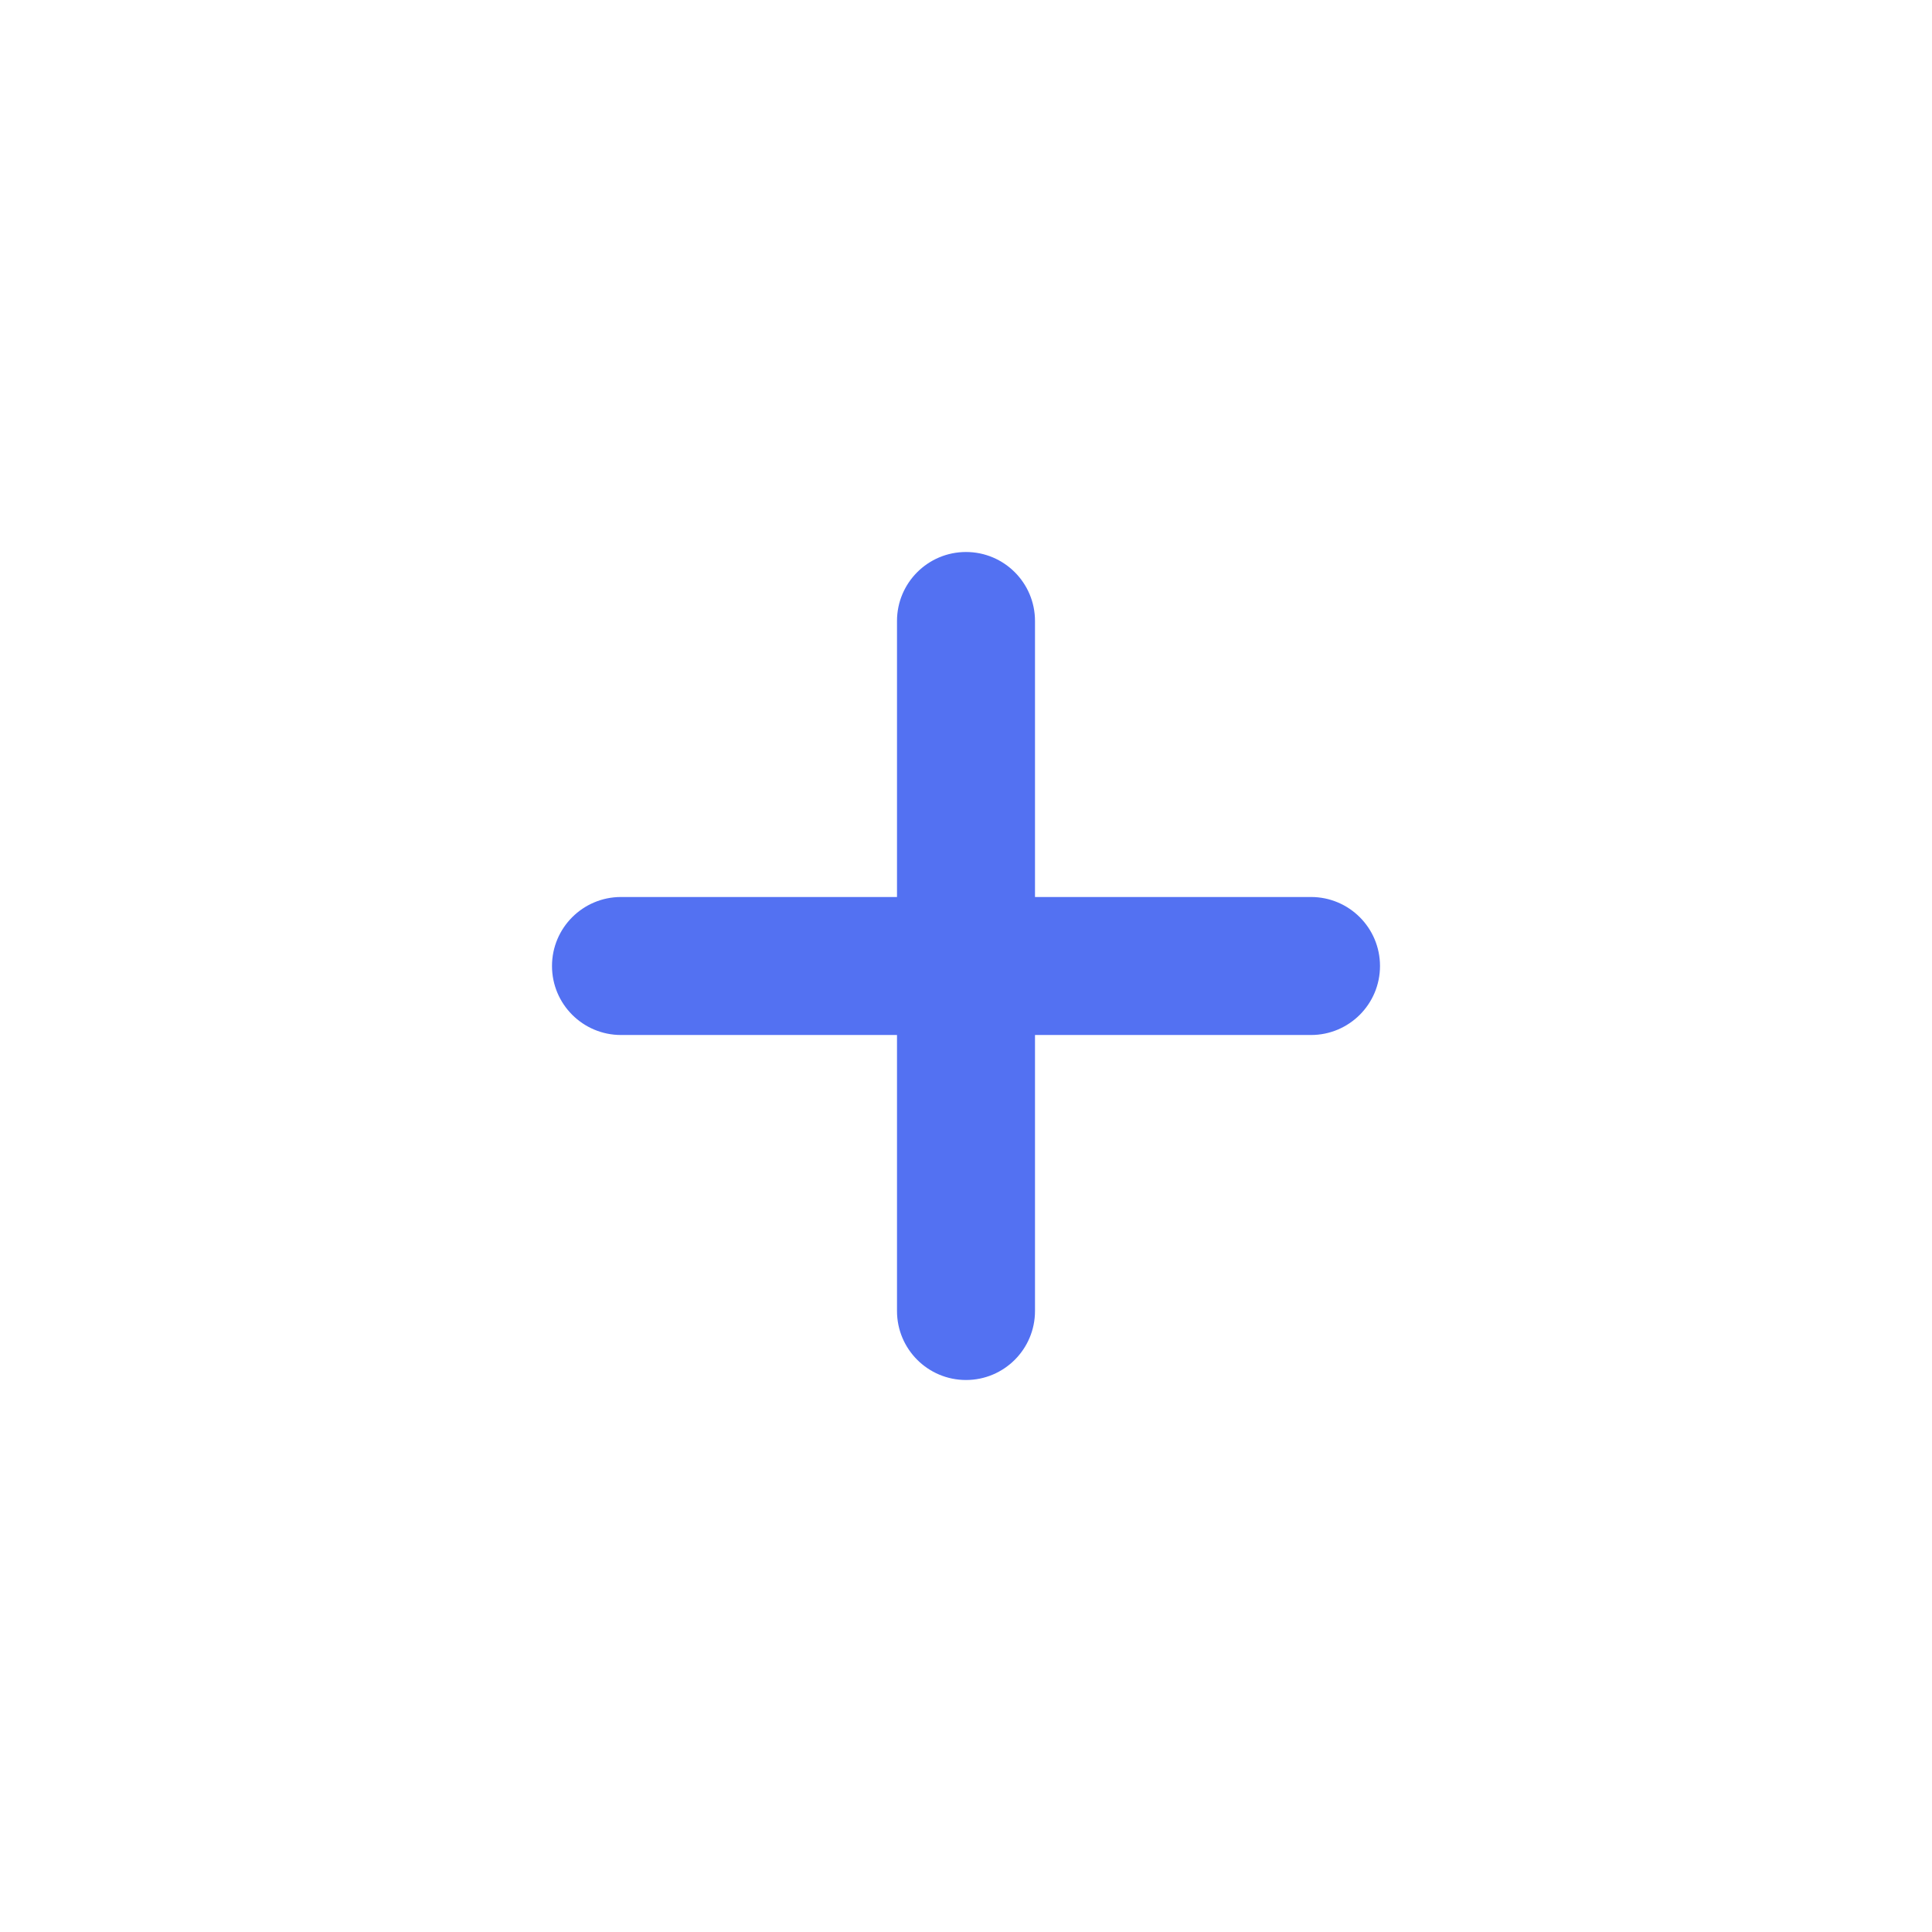
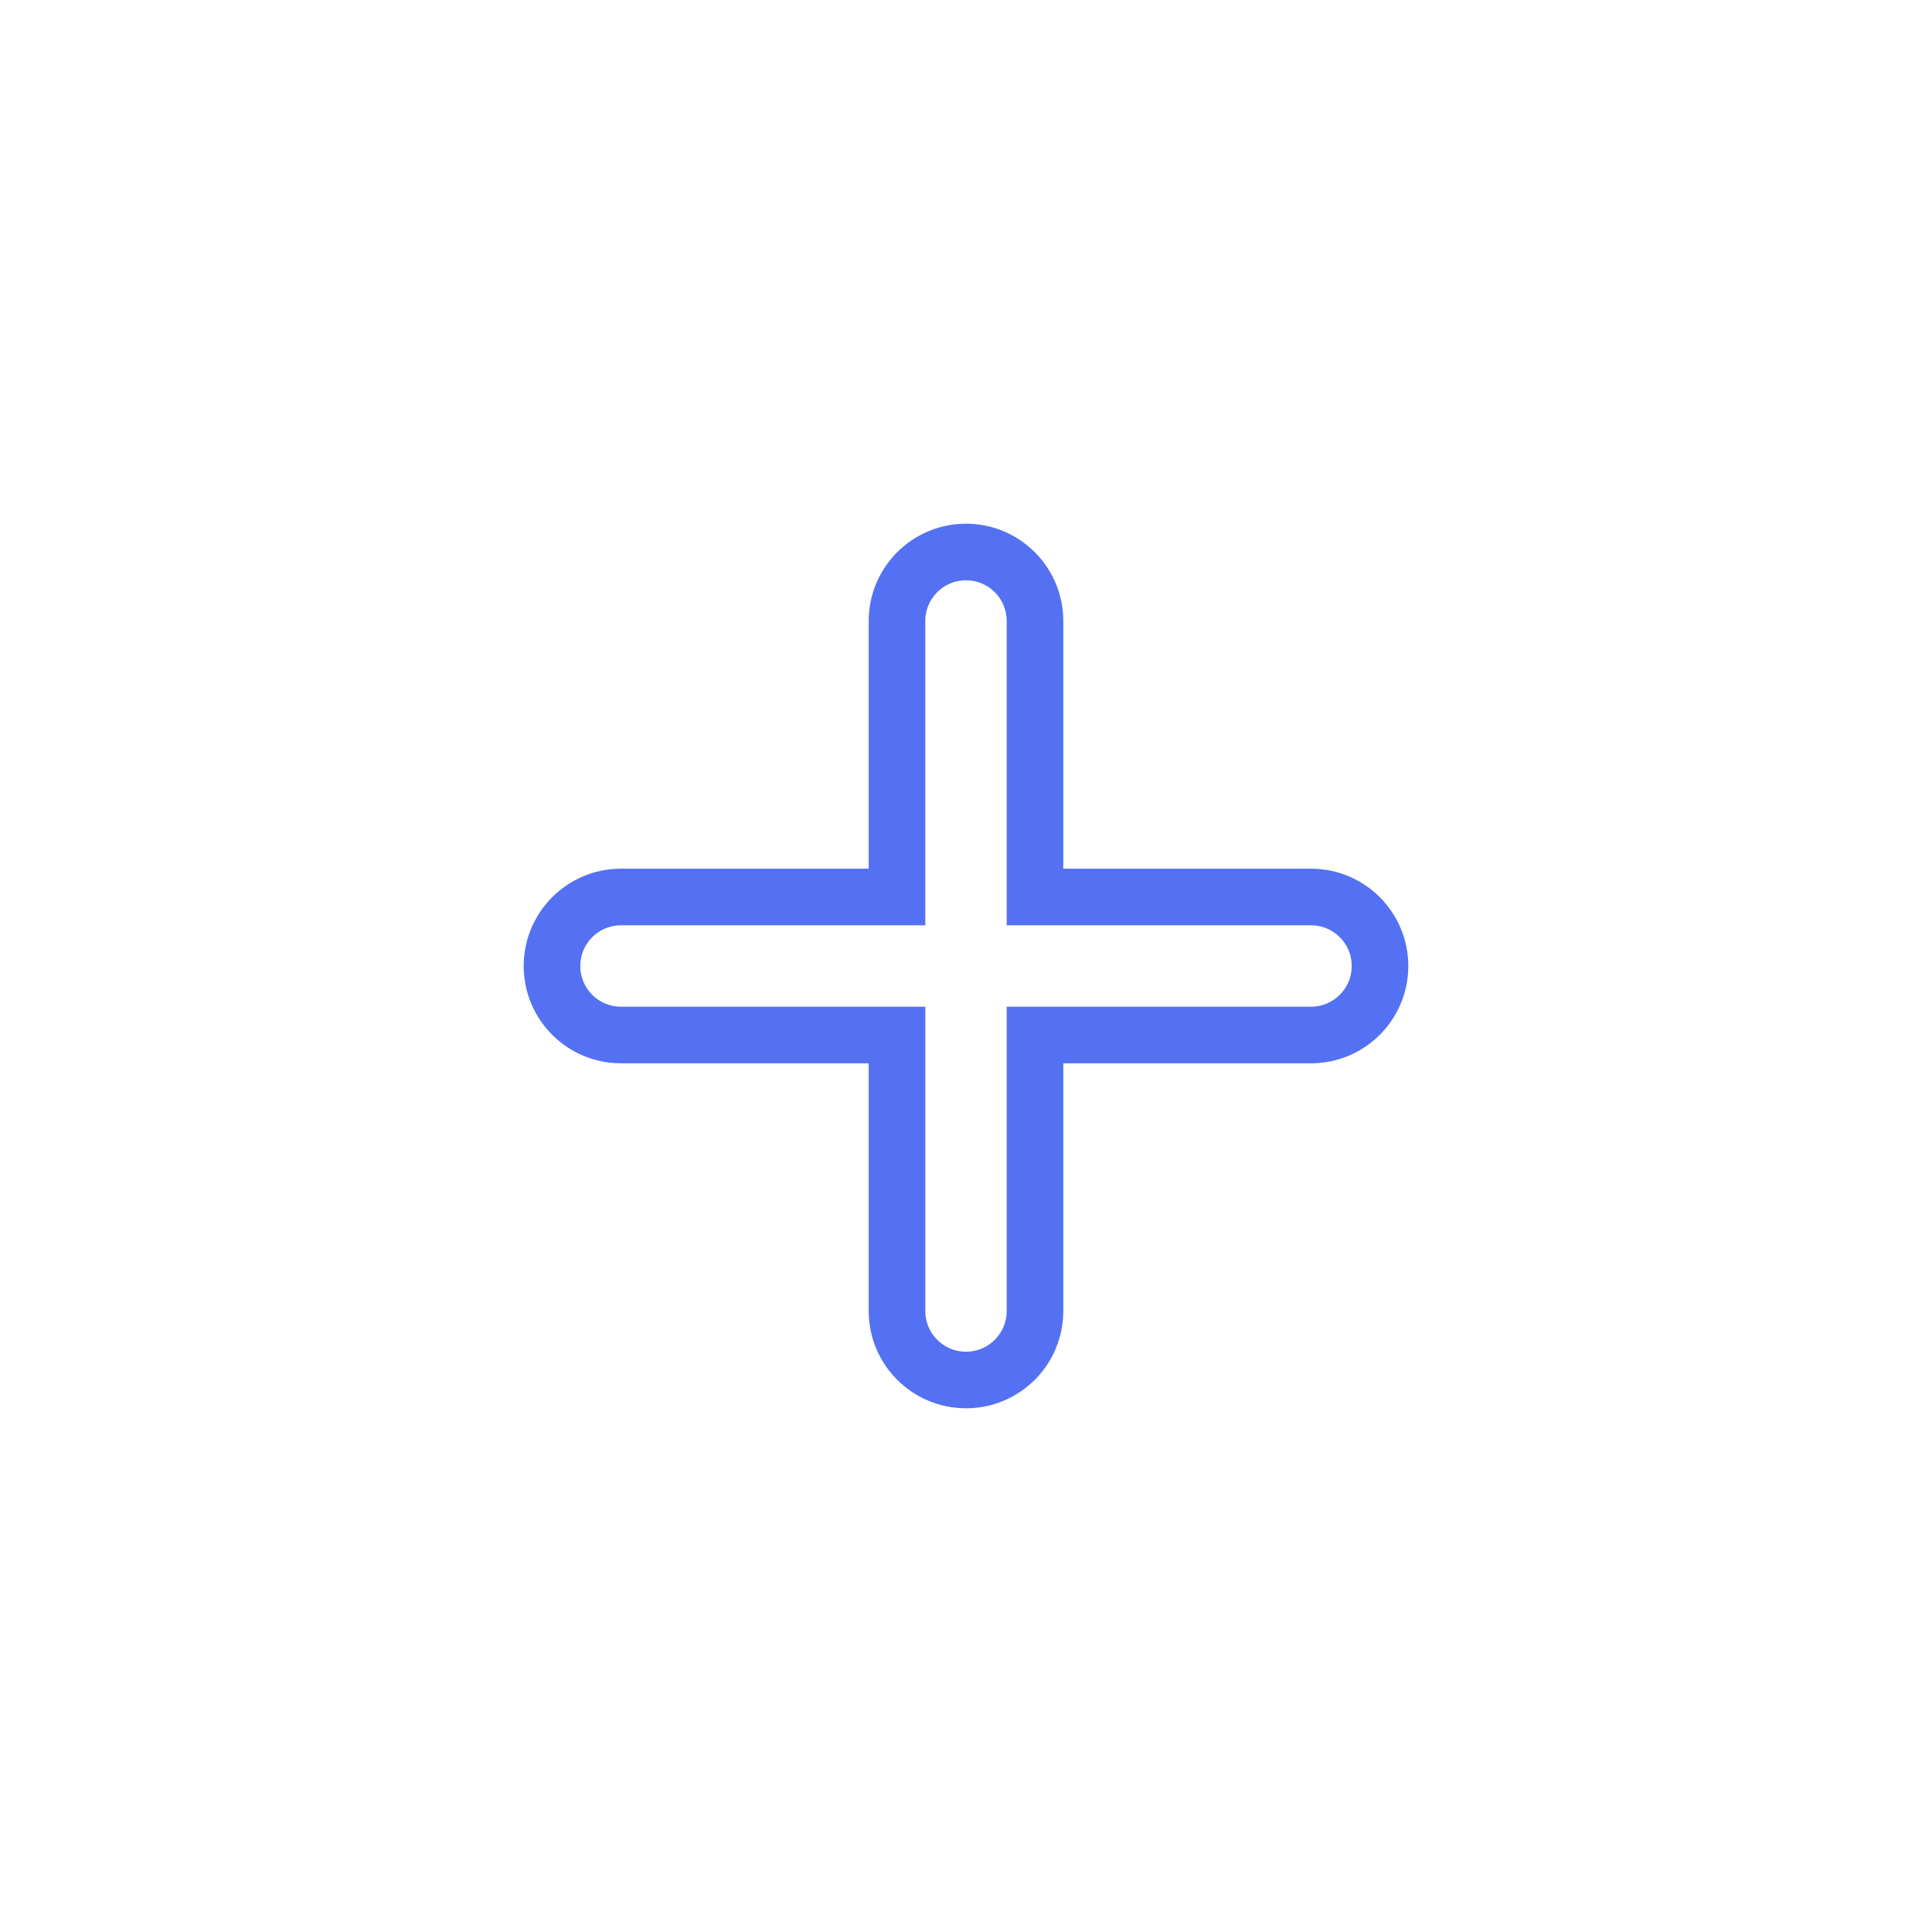
- <svg xmlns="http://www.w3.org/2000/svg" version="1.1" id="Capa_1" x="0px" y="0px" viewBox="0 0 477.867 477.867" height="100px" width="100px" fill="#5371f2">
+ <svg xmlns="http://www.w3.org/2000/svg" version="1.1" id="Capa_1" x="0px" y="0px" viewBox="0 0 477.867 477.867" height="100px" width="100px" fill="#ffffff90" stroke="#5371f2" stroke-width="14">
  <g>
    <path d="M324.267,221.867H256V153.6c0-9.426-7.641-17.067-17.067-17.067s-17.067,7.641-17.067,17.067v68.267H153.6    c-9.426,0-17.067,7.641-17.067,17.067S144.174,256,153.6,256h68.267v68.267c0,9.426,7.641,17.067,17.067,17.067    S256,333.692,256,324.267V256h68.267c9.426,0,17.067-7.641,17.067-17.067S333.692,221.867,324.267,221.867z" />
  </g>
</svg>
